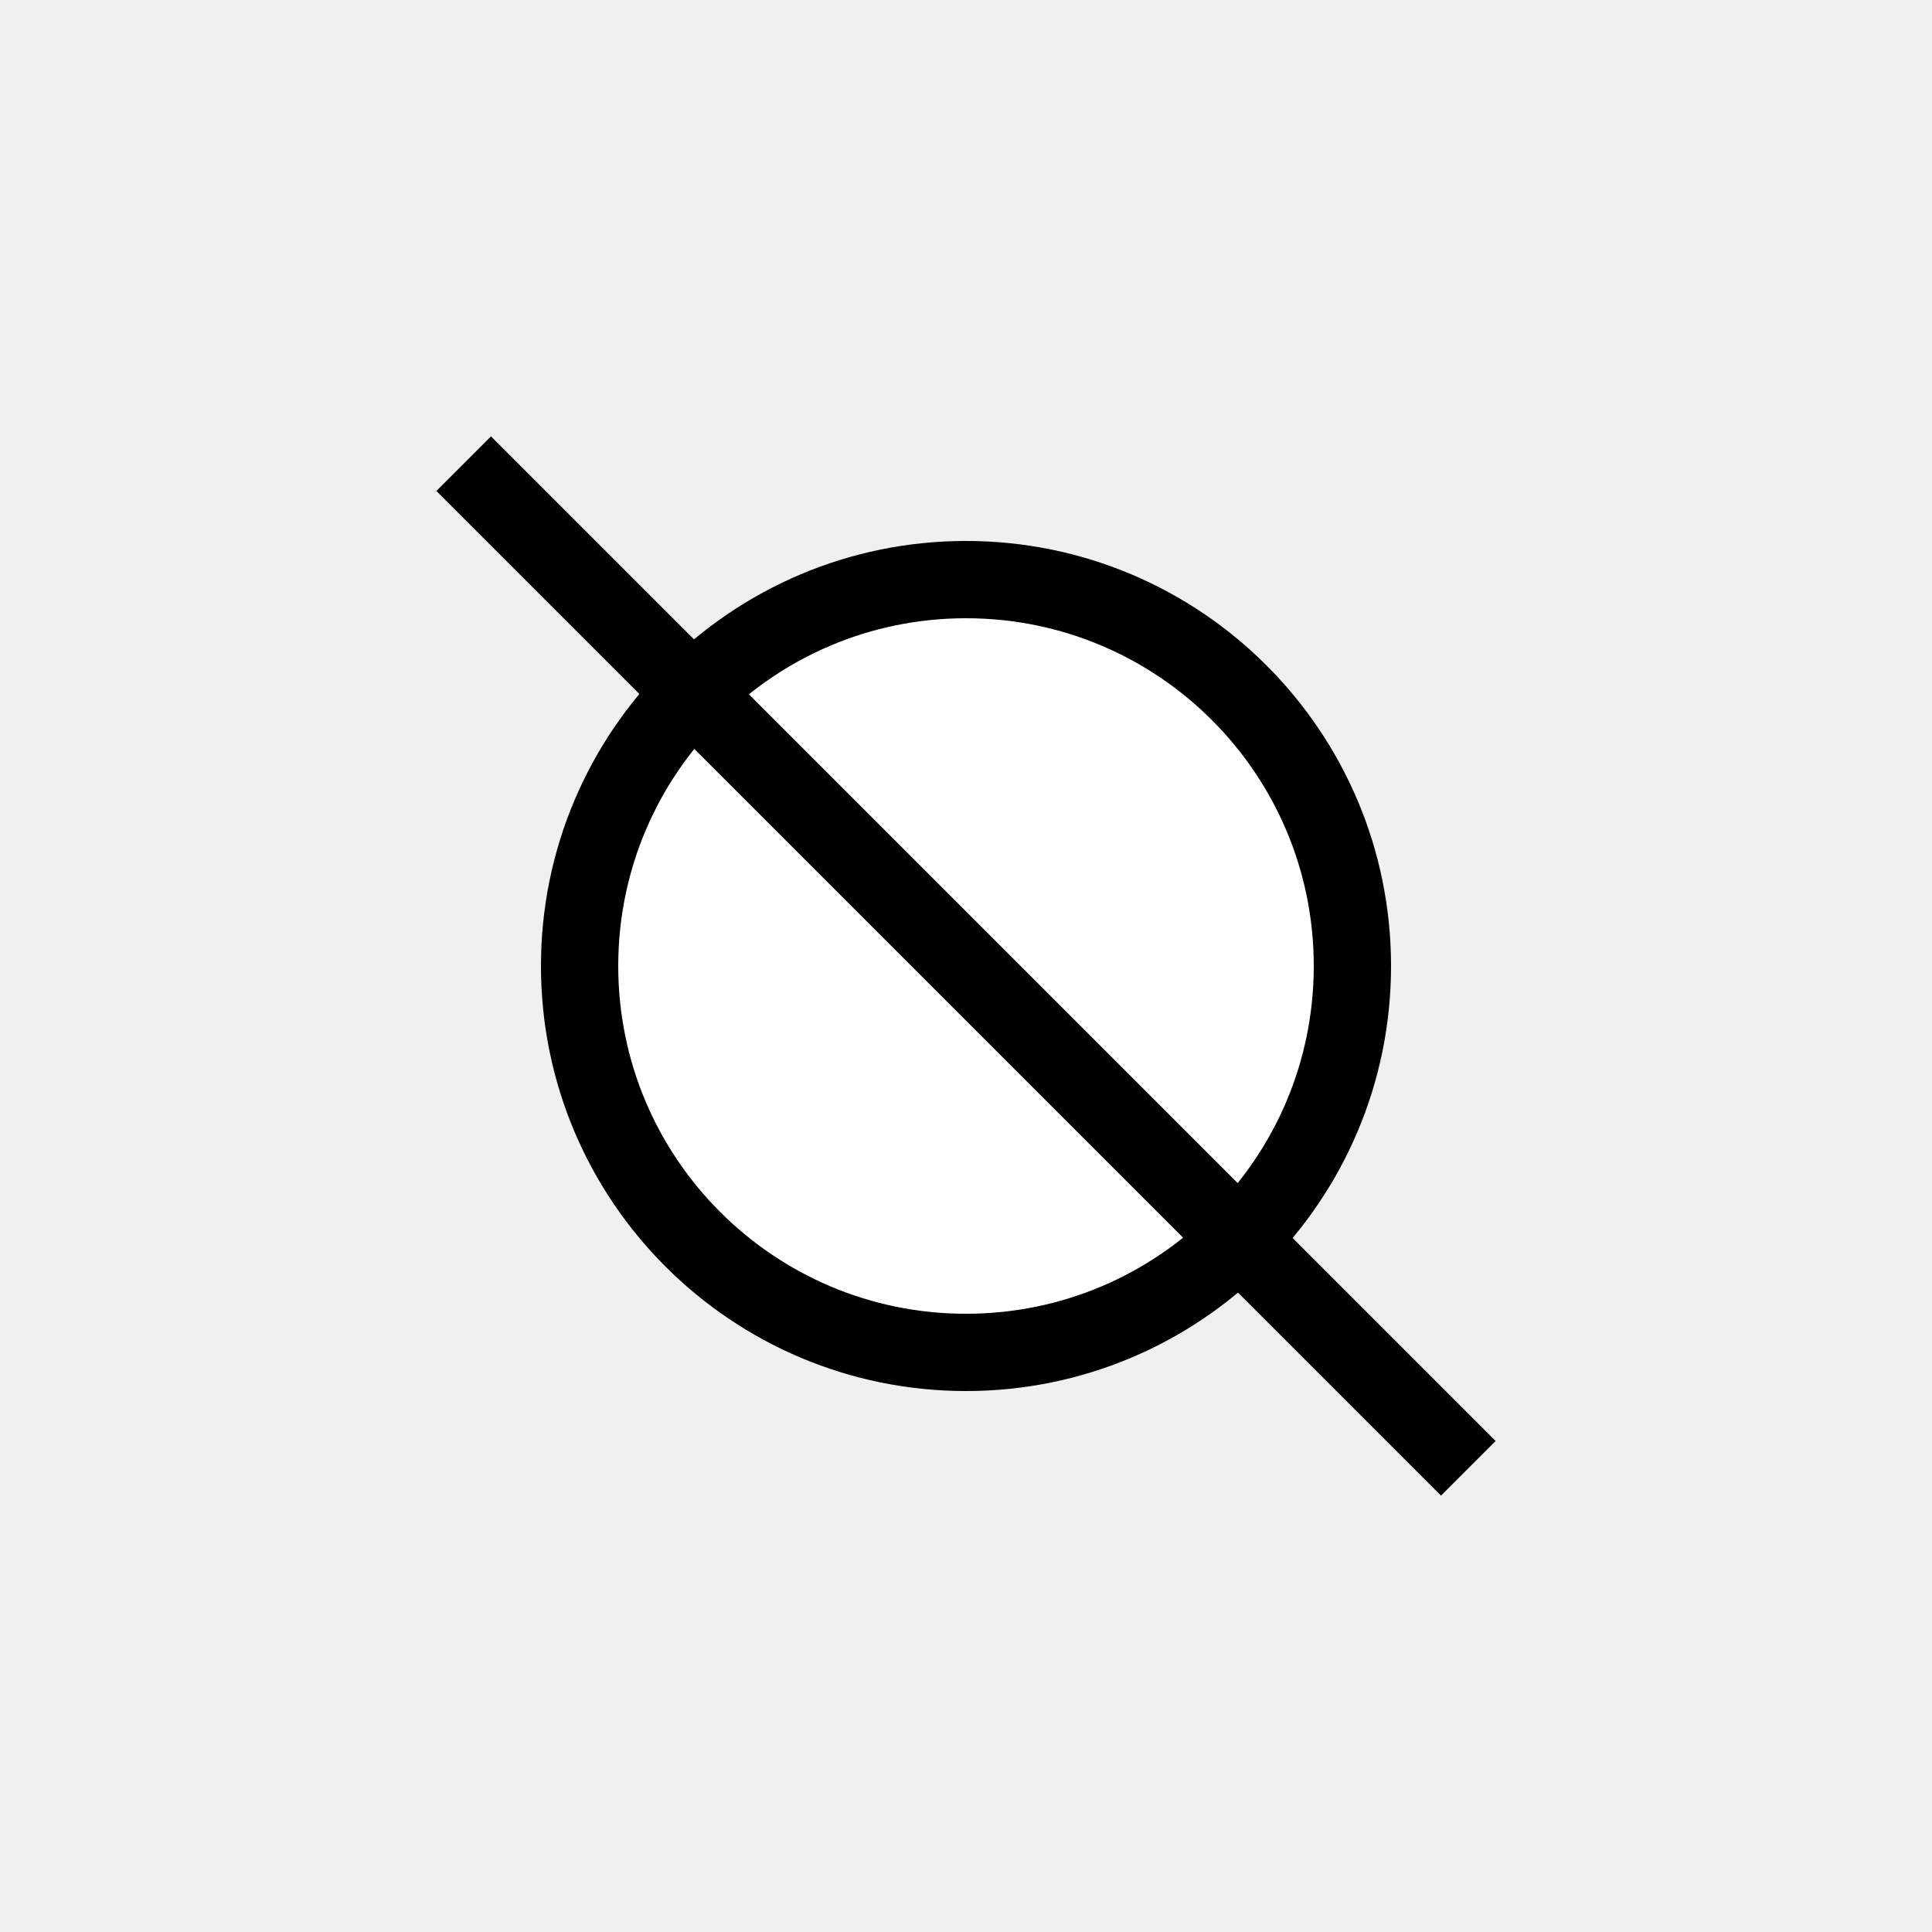
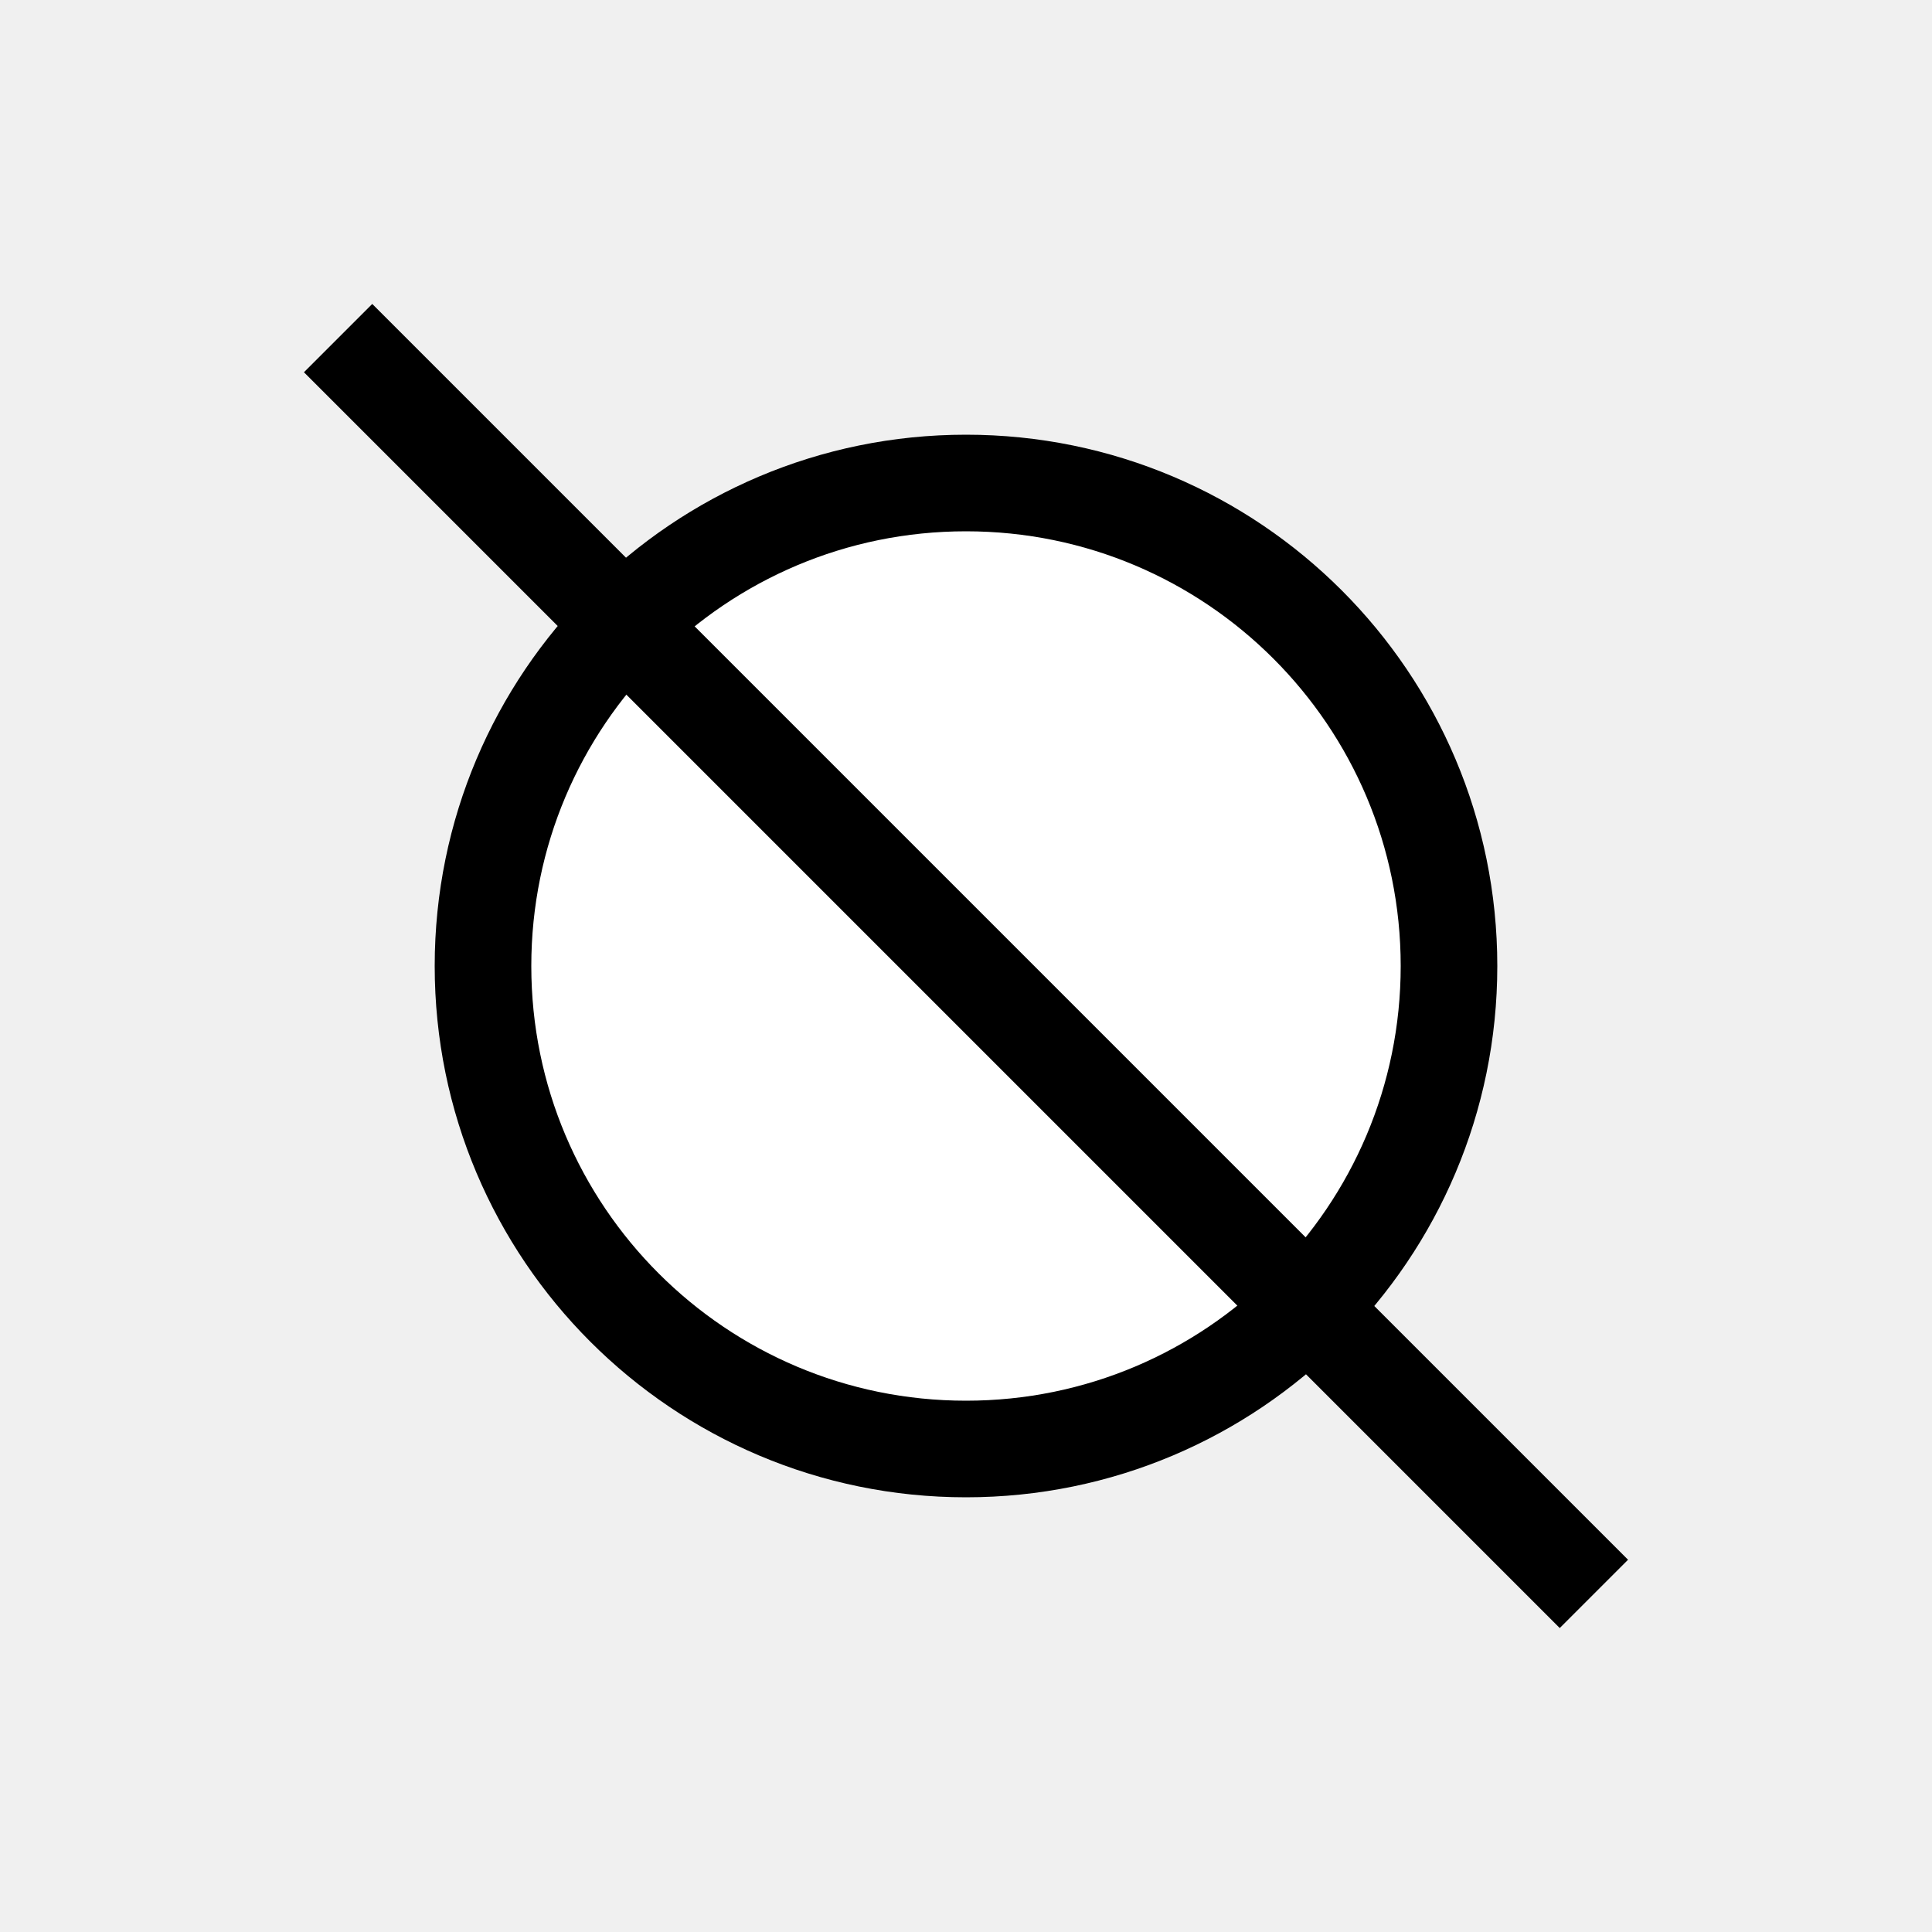
- <svg xmlns="http://www.w3.org/2000/svg" width="100px" height="100px" viewBox="0 0 50 50" id="api well symbol 9 - Canceled Well Location">
+ <svg xmlns="http://www.w3.org/2000/svg" width="40px" height="40px" viewBox="0 0 40 40" id="api well symbol 9 - Canceled Well Location">
  <g opacity="1.0">
-     <circle style="fill:white; stroke:black; stroke-width:2; stroke-opacity:1" cx="25" cy="25" r="10" />
-     <line id="45 slash" style="stroke:black; stroke-width:2; stroke-opacity:1" x1="12" y1="12" x2="38" y2="38" />
+     <circle style="fill:white; stroke:black; stroke-width:2; stroke-opacity:1" cx="20" cy="20" r="10" />
+     <line id="45 slash" style="stroke:black; stroke-width:2; stroke-opacity:1" x1="7" y1="7" x2="33" y2="33" />
  </g>
</svg>
